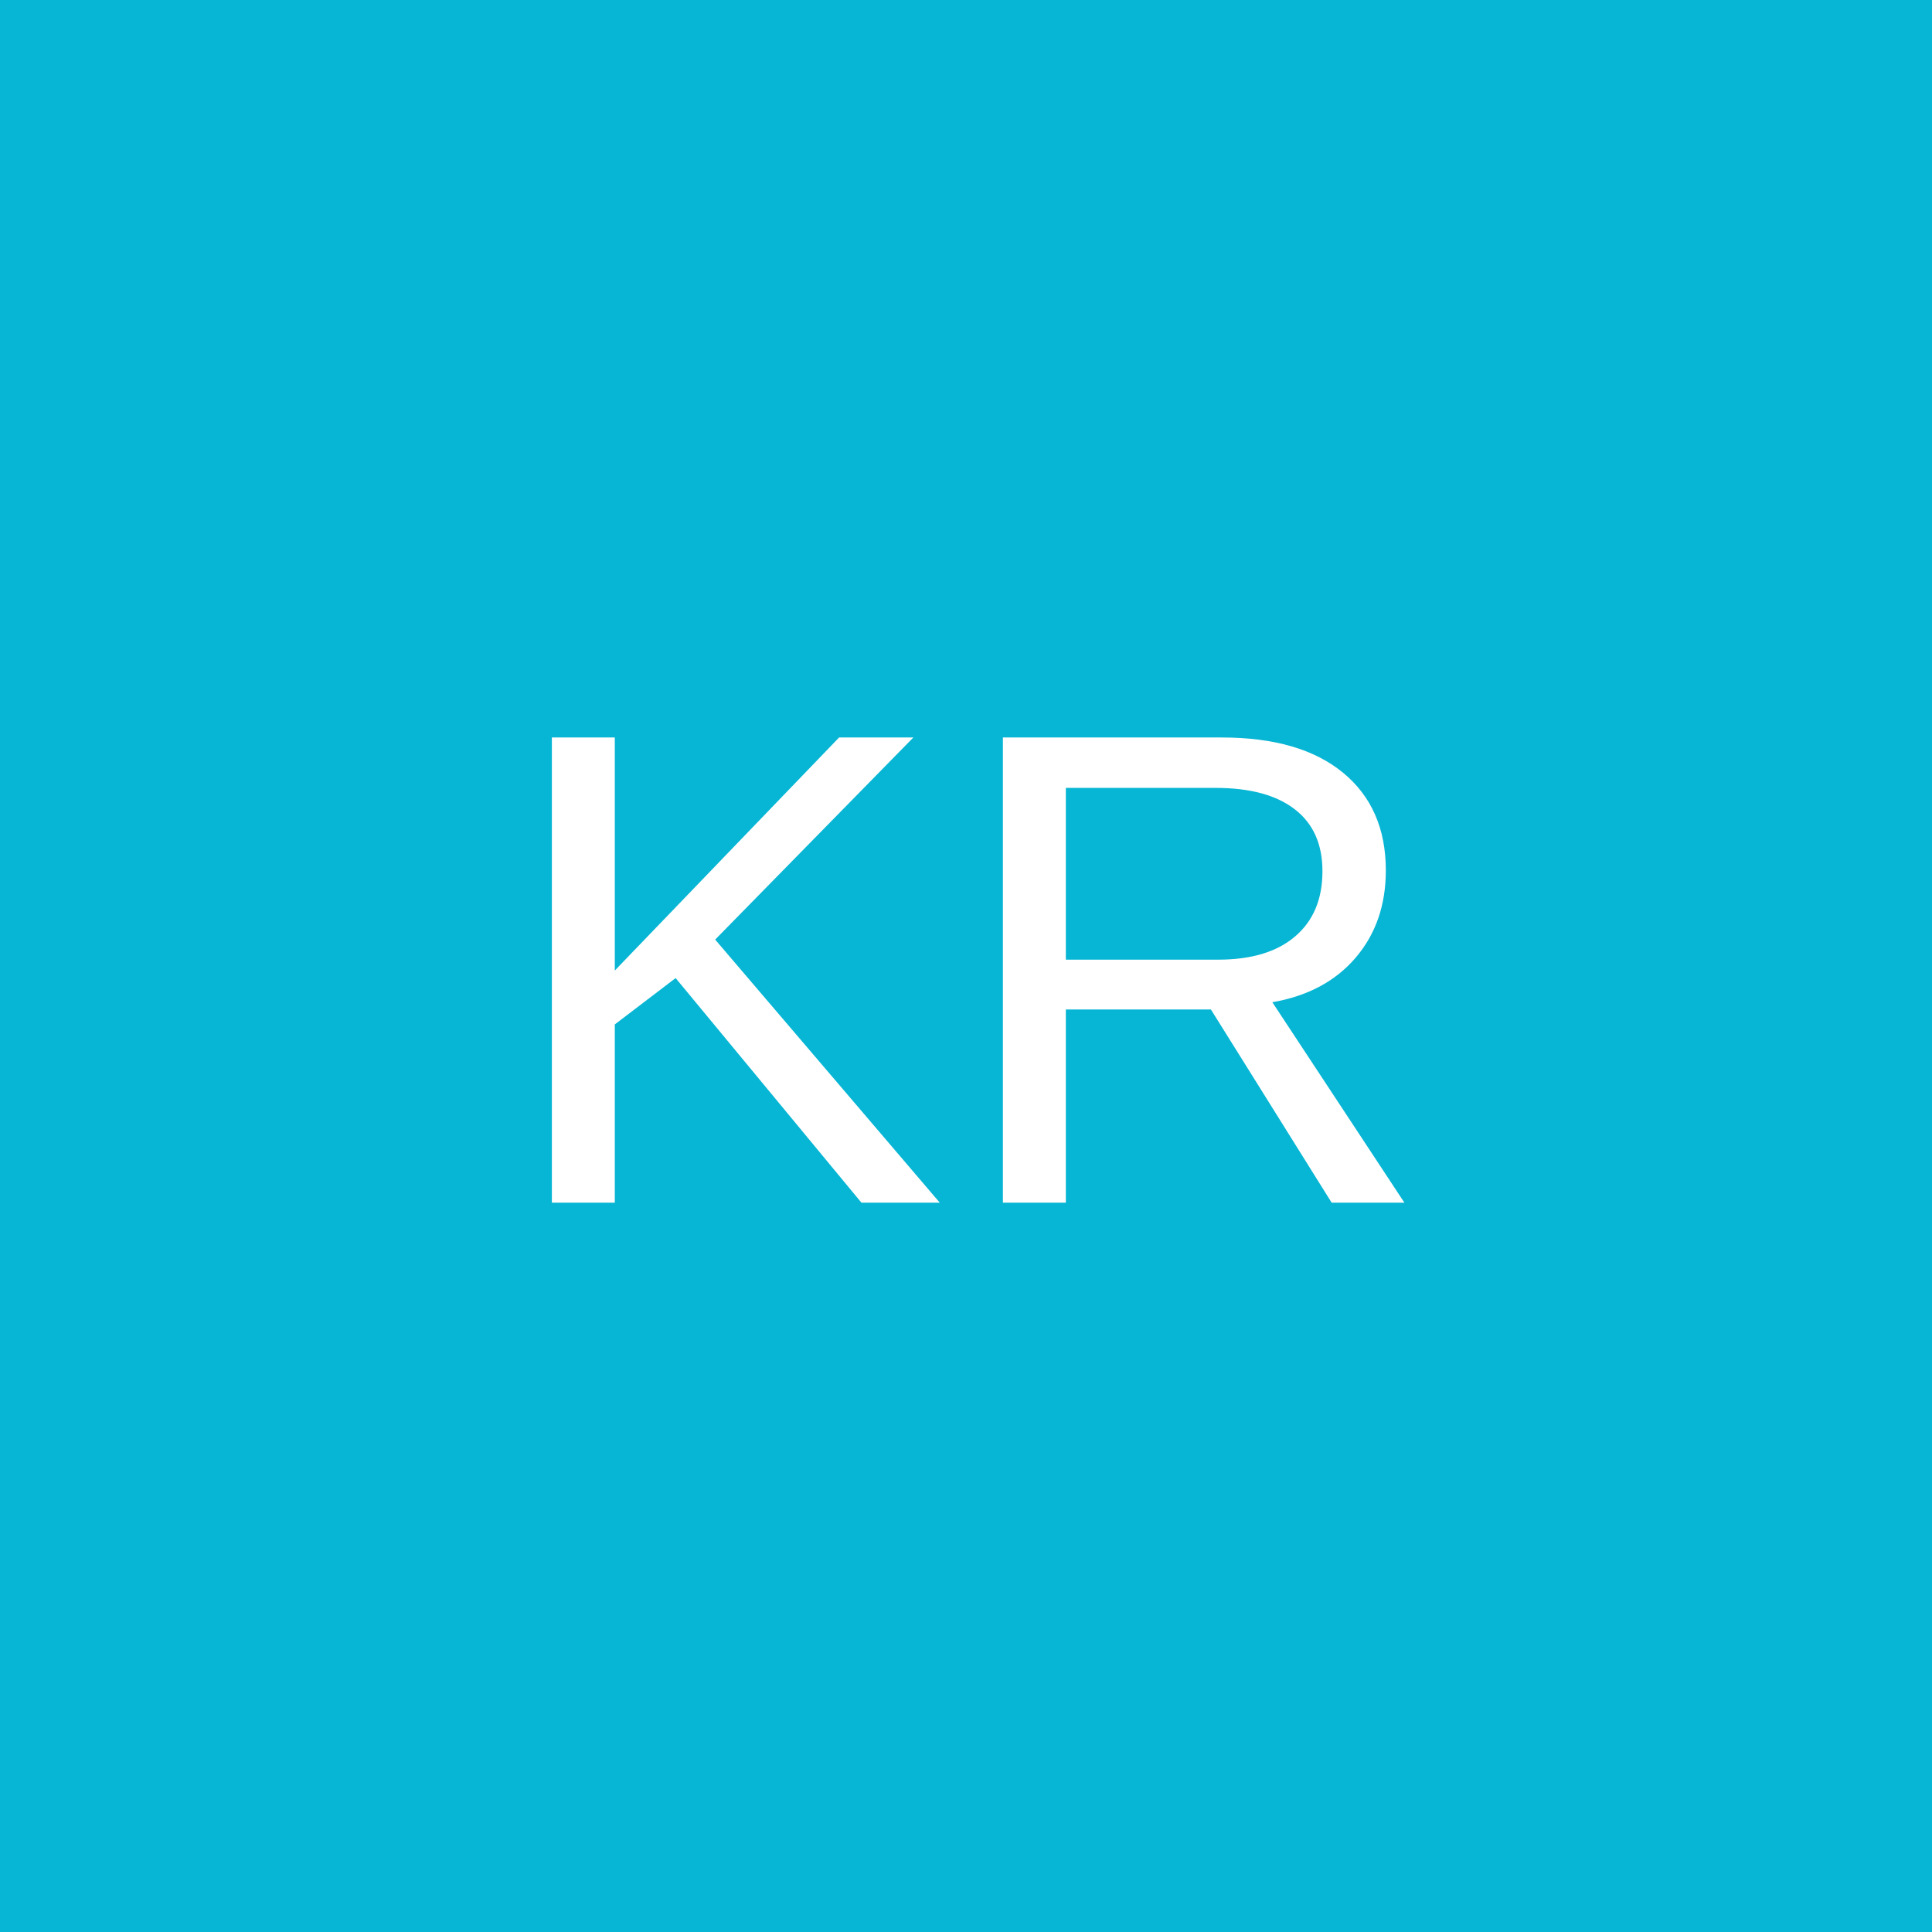
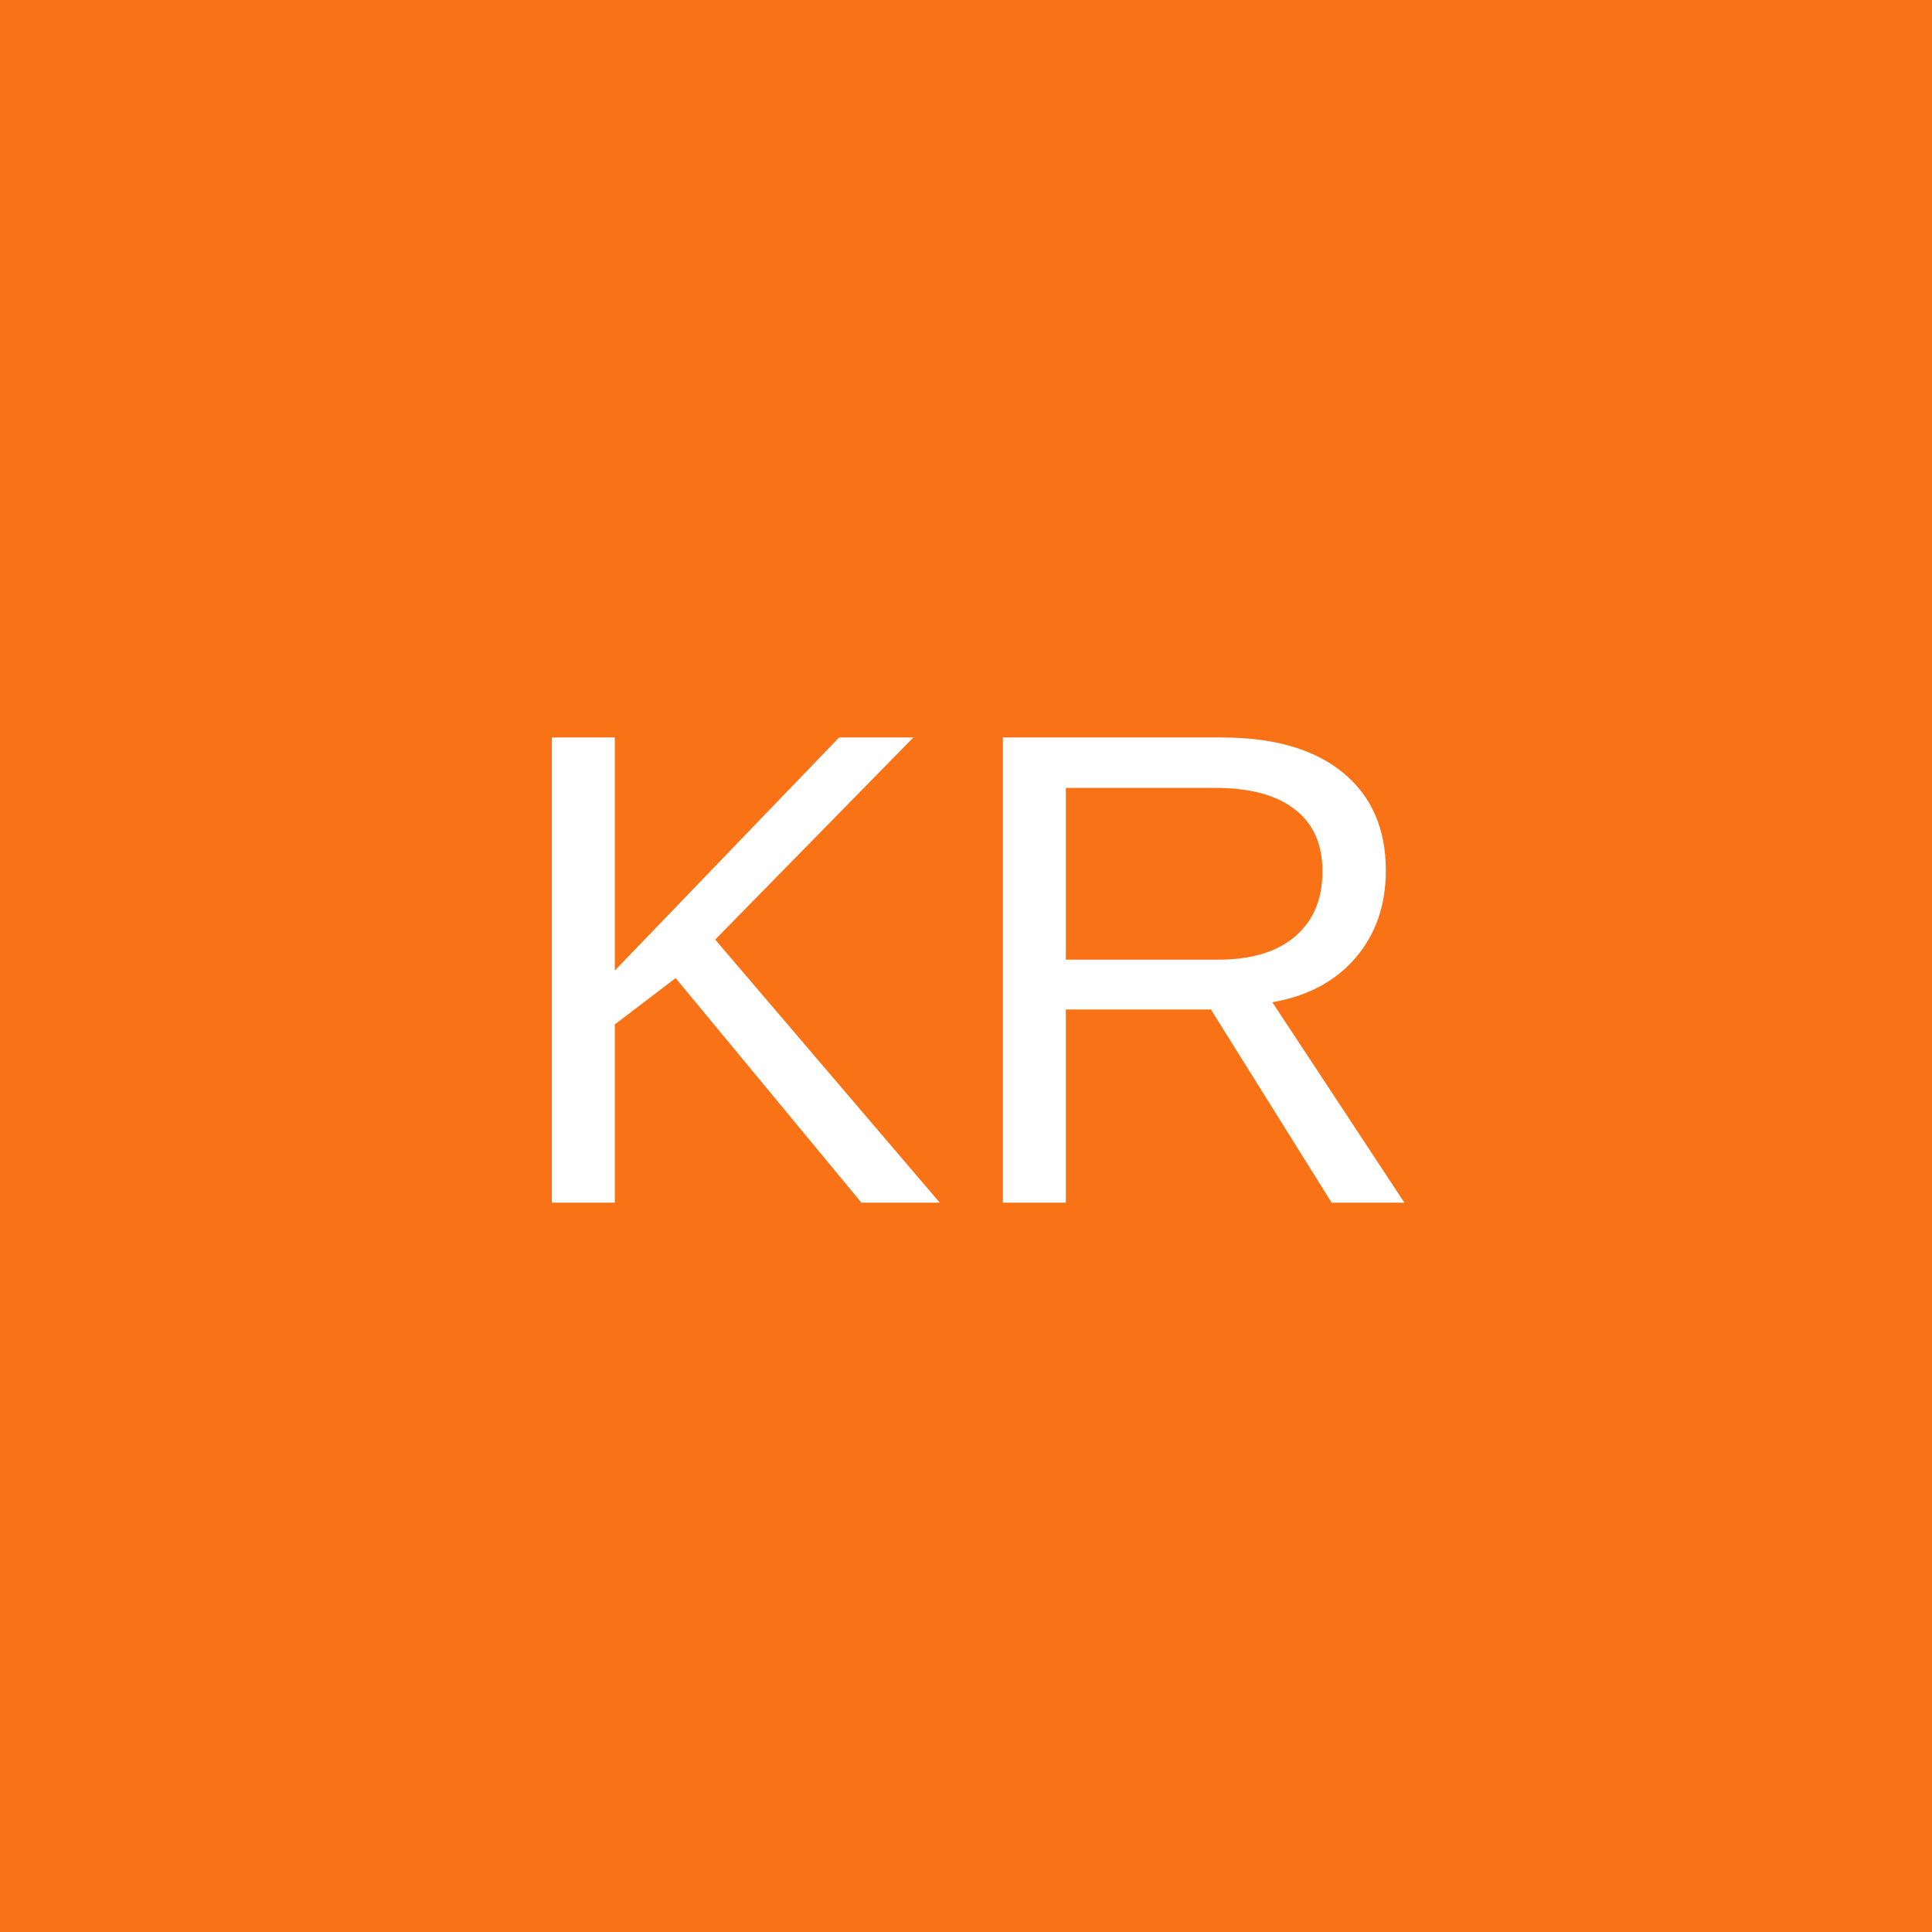
<svg xmlns="http://www.w3.org/2000/svg" width="200" height="200" viewBox="0 0 200 200">
-   <rect width="200" height="200" fill="#06b6d4" />
+   <rect width="200" height="200" fill="#f97316" />
  <text x="50%" y="50%" font-family="Arial, Helvetica, sans-serif" font-size="70" fill="#ffffff" text-anchor="middle" dy=".35em">KR</text>
</svg>
